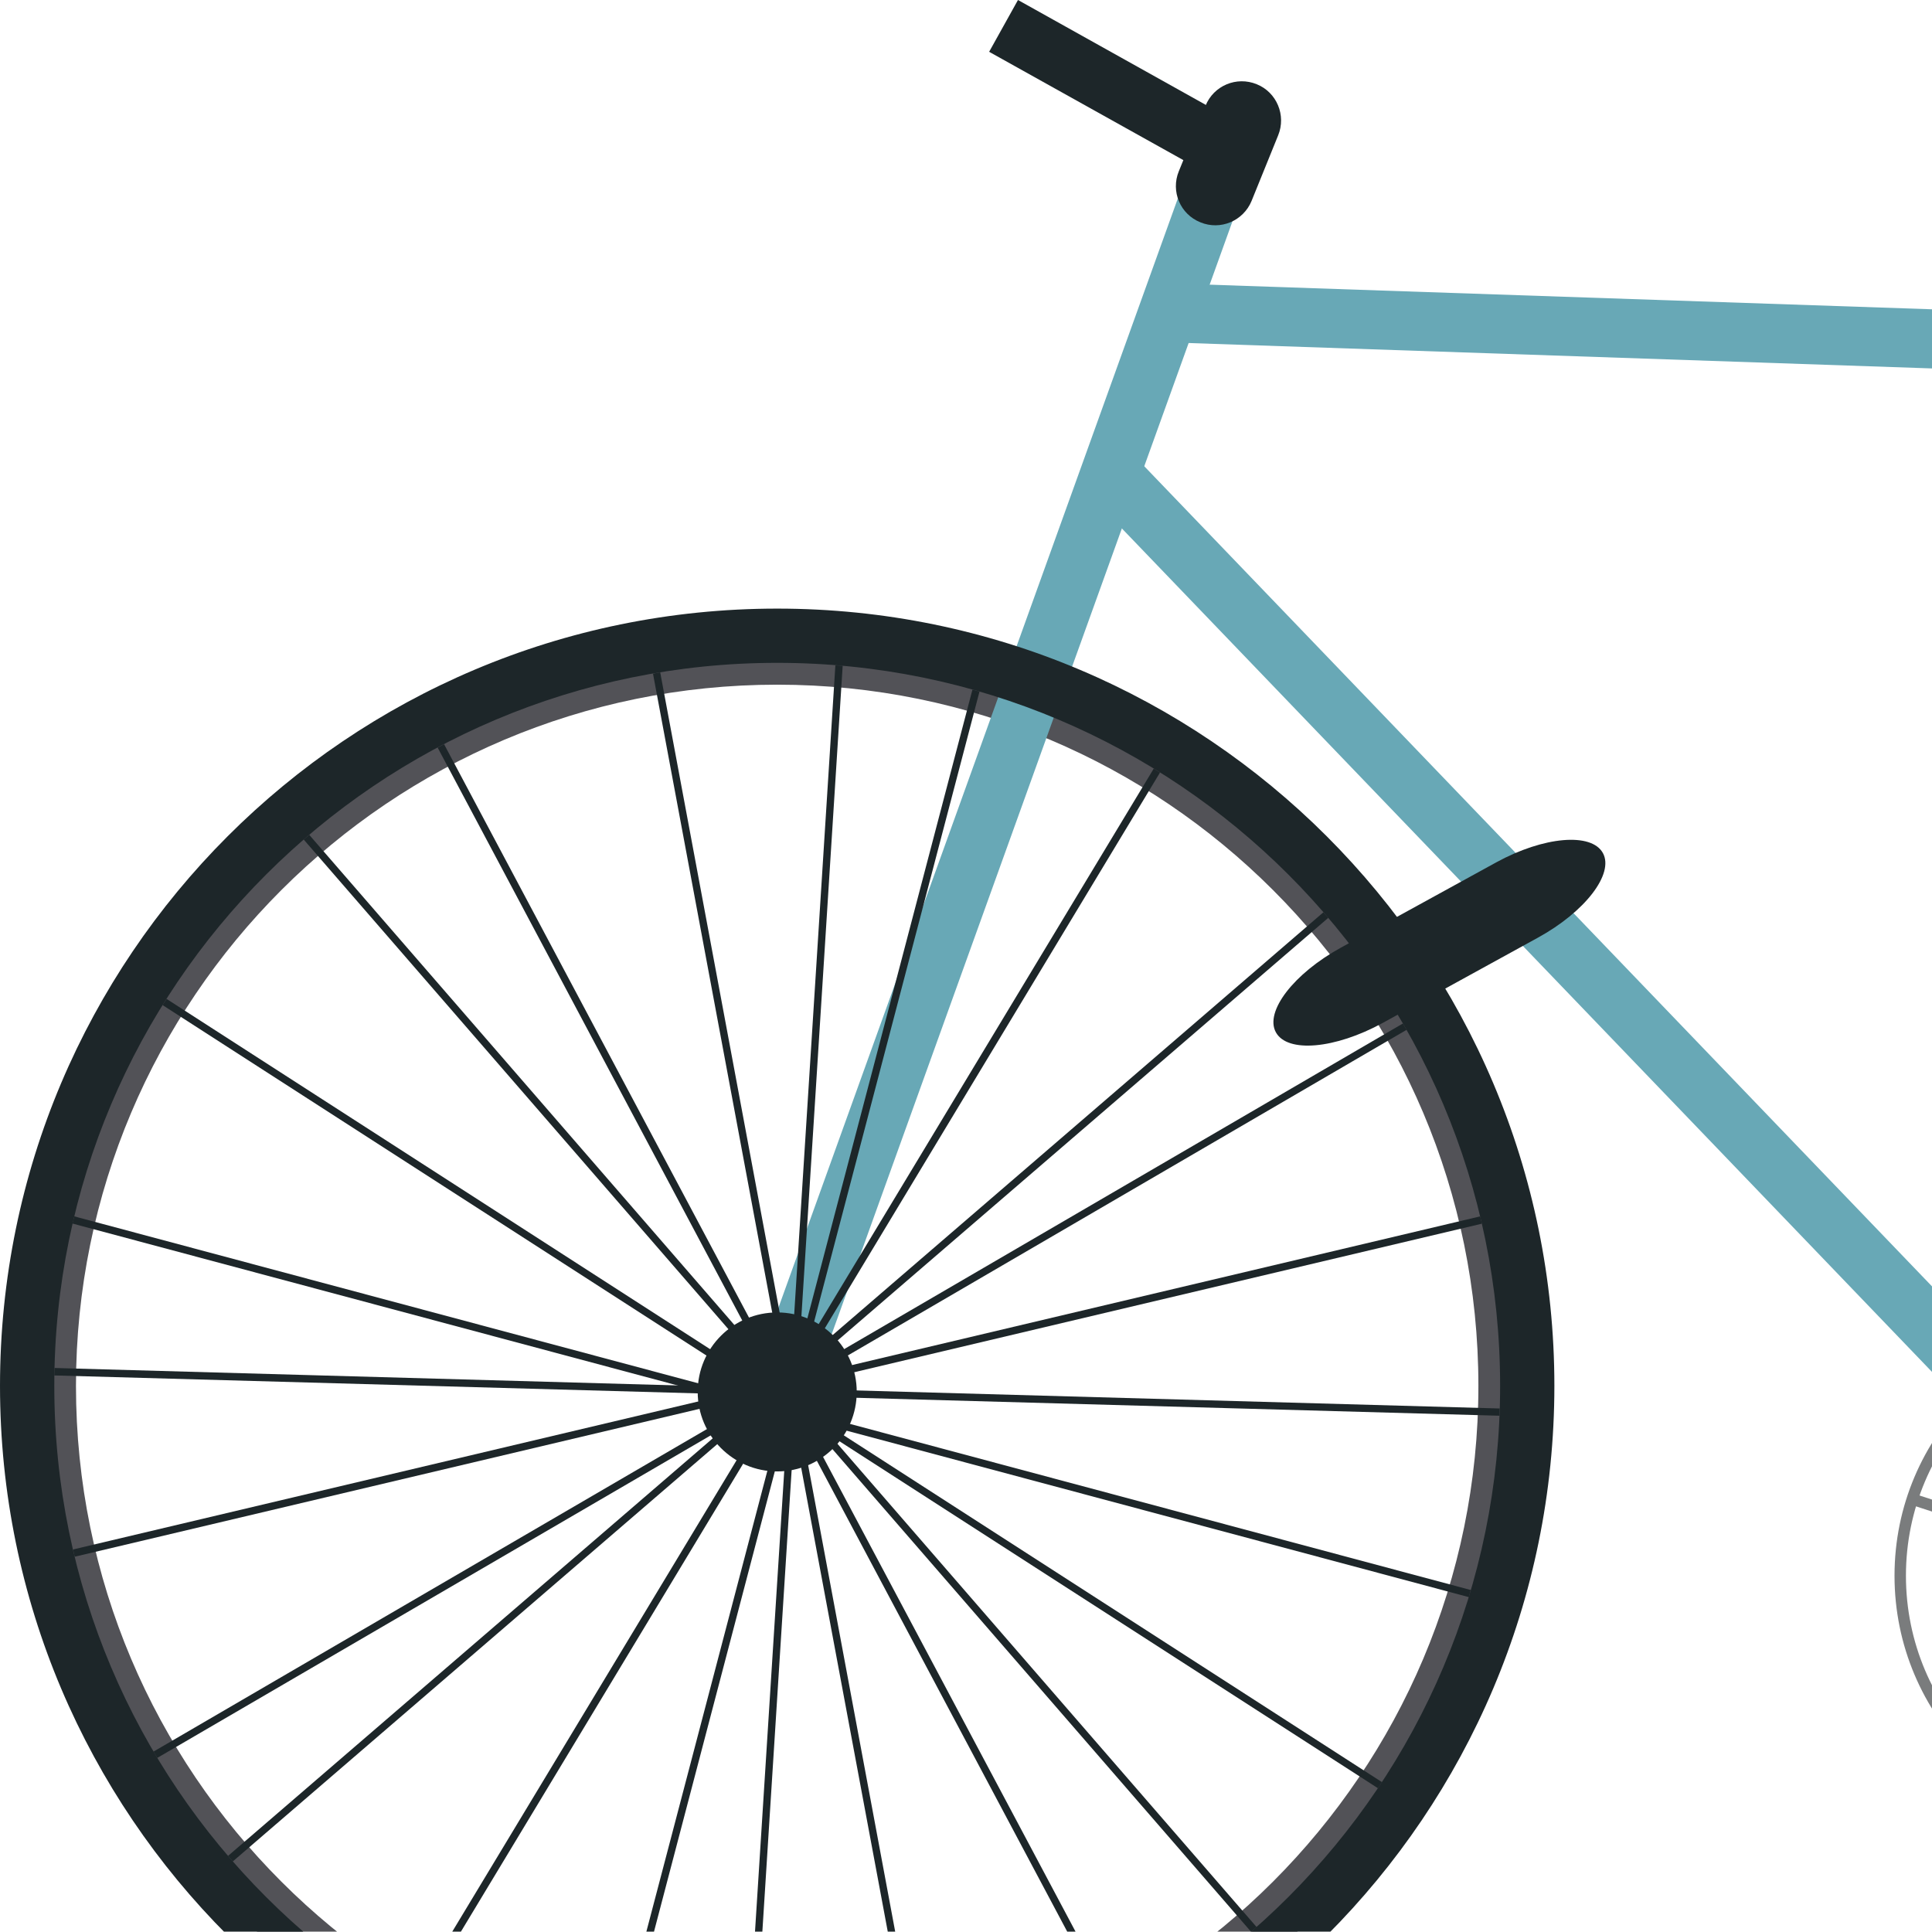
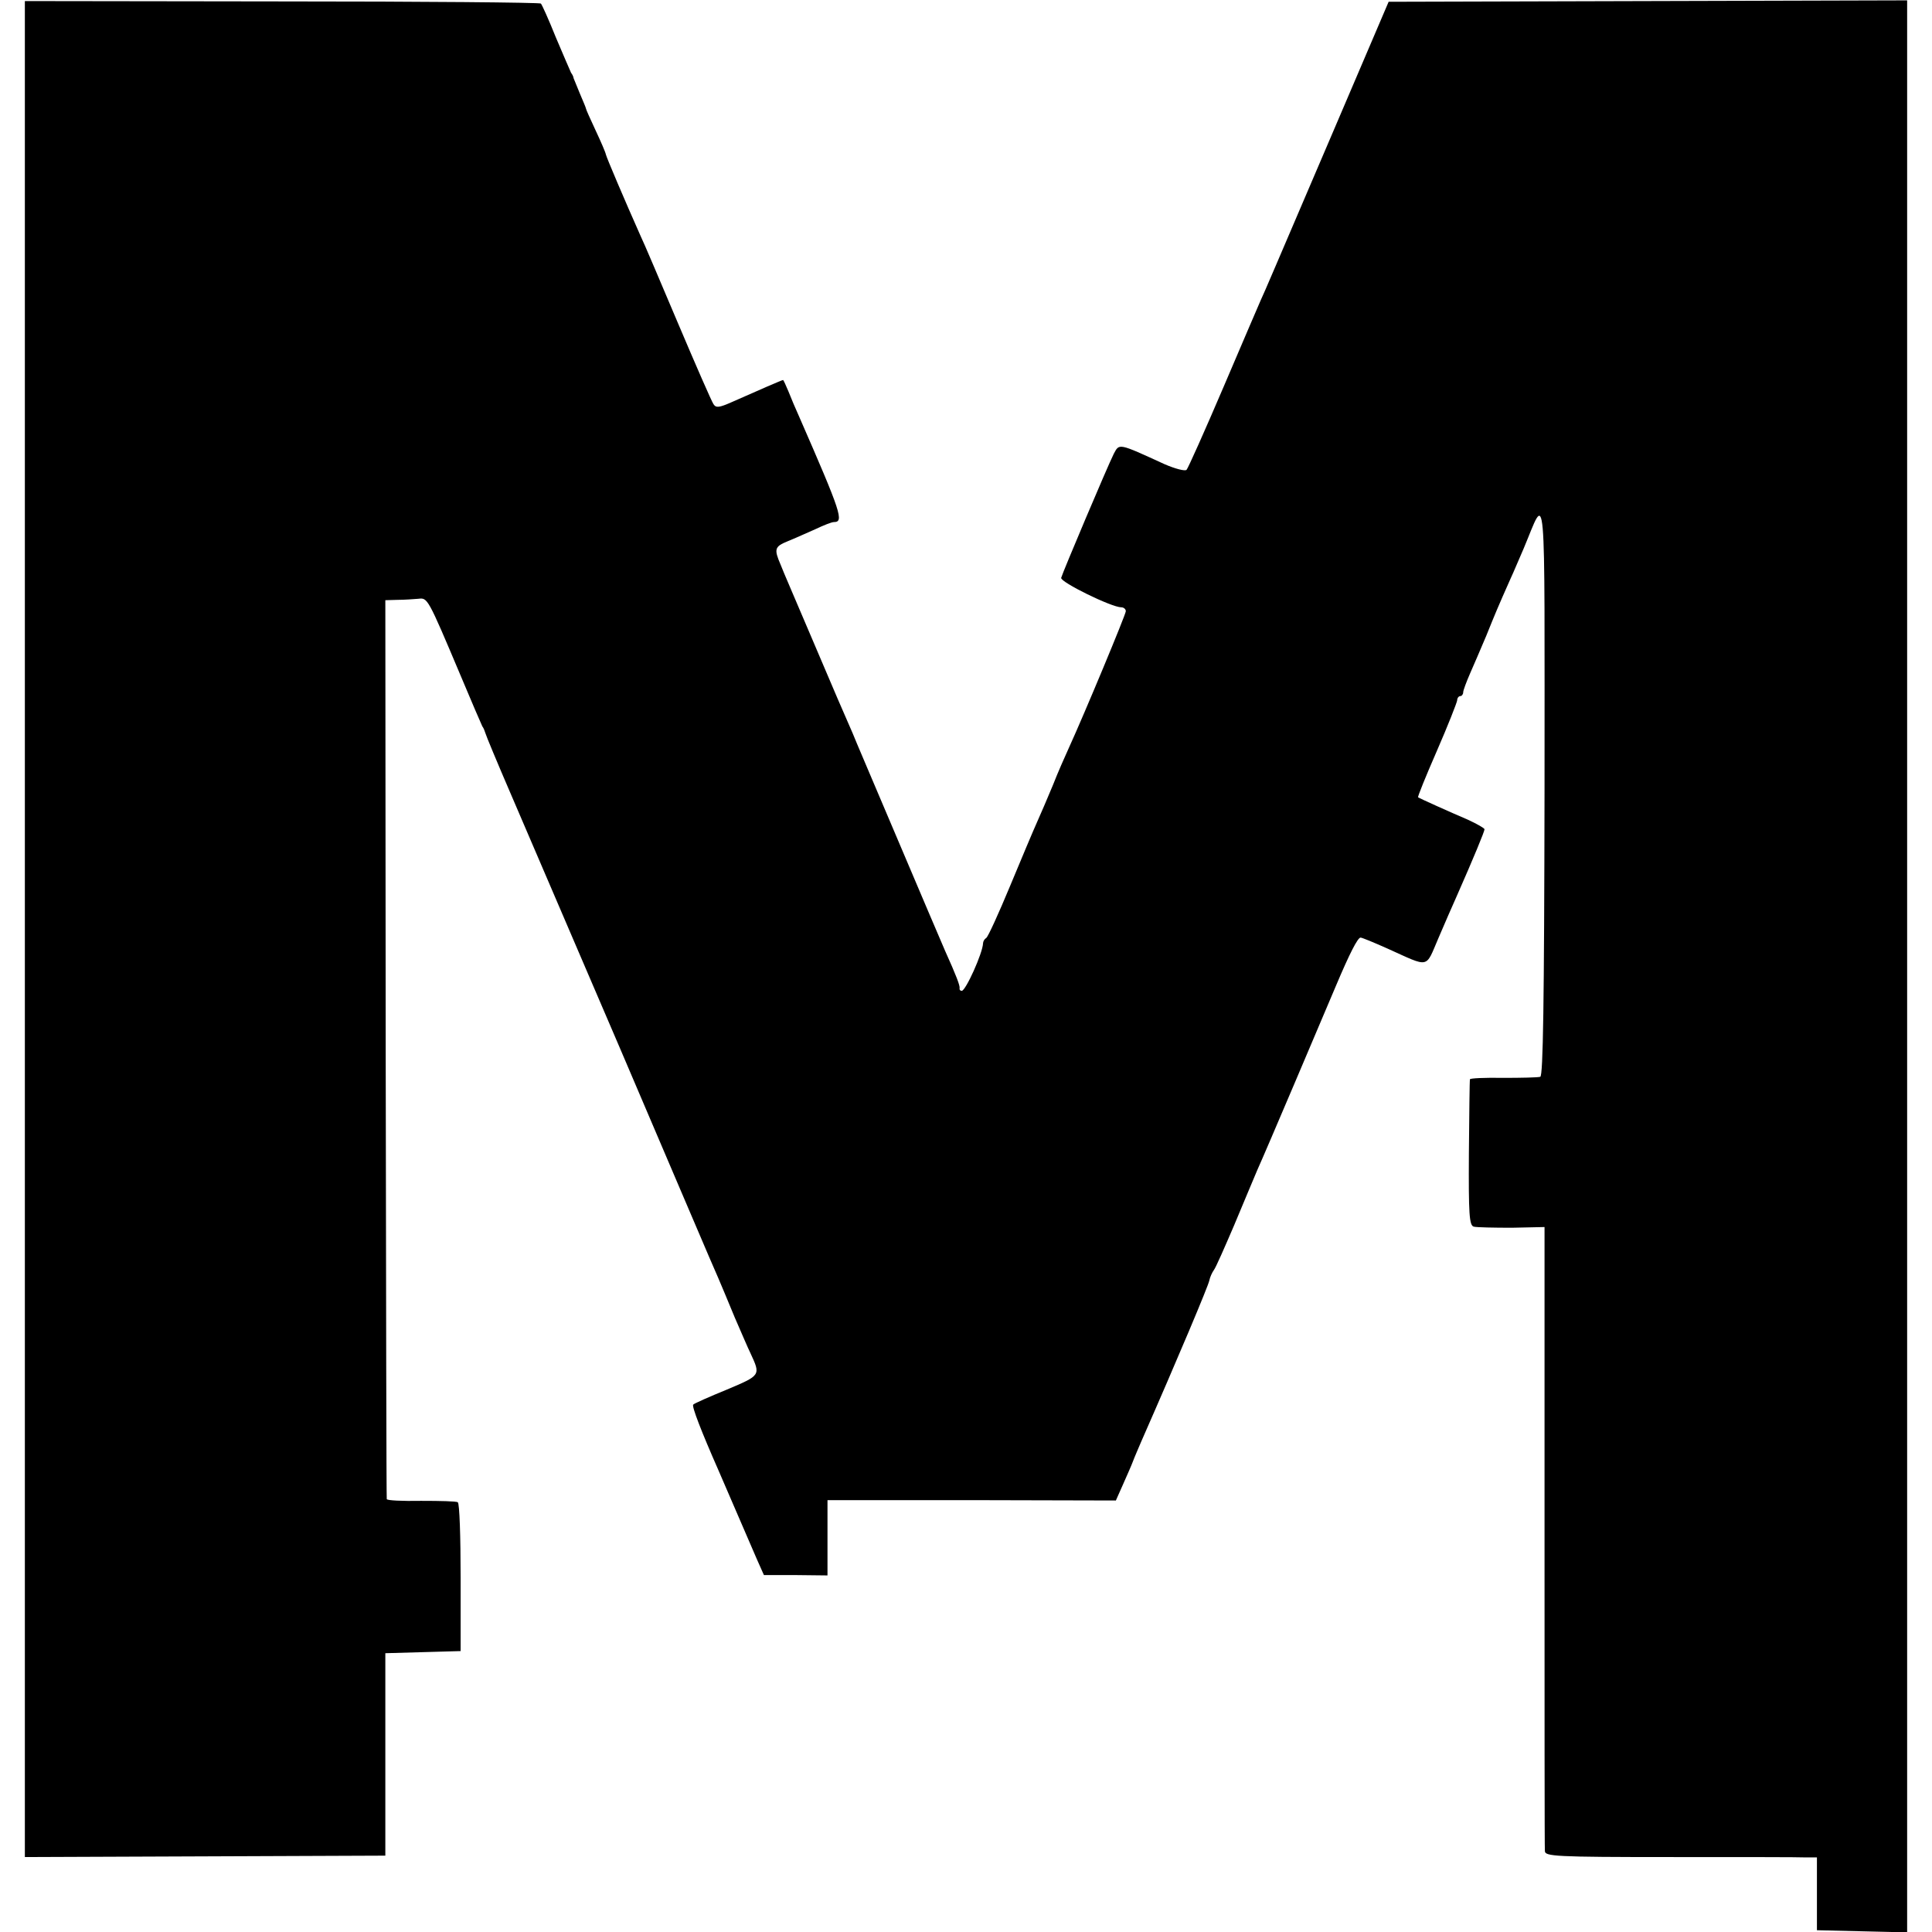
- <svg xmlns="http://www.w3.org/2000/svg" id="svg2009" version="1.1" viewBox="0 0 119.335 119.313" height="119.313mm" width="119.335mm">
-   <defs id="defs2003">
-     <clipPath id="clipPath872" clipPathUnits="userSpaceOnUse">
-       <path id="path870" d="m 127.001,685 h 2283 v 4733.999 h -2283 z" />
-     </clipPath>
-   </defs>
-   <g transform="translate(-8.796601,-47.5996)" id="layer1">
-     <g id="g866" transform="matrix(0.3527778,0,0,-0.3527778,-614.0628,408.5651)">
-       <g clip-path="url(#clipPath872)" id="g868">
-         <g transform="translate(1778.887,780.5664)" id="g874">
-           <path id="path876" style="fill:#525257;fill-opacity:1;fill-rule:nonzero;stroke:none" d="M 0,0 C 0,67.795 54.977,122.764 122.778,122.764 190.58,122.764 245.549,67.795 245.549,0 245.549,-67.793 190.58,-122.778 122.778,-122.778 54.977,-122.778 0,-67.793 0,0 m -9.217,0 c 0,-72.91 59.098,-131.995 131.995,-131.995 72.904,0 132.001,59.085 132.001,131.995 0,72.91 -59.097,132.008 -132.001,132.008 C 49.881,132.008 -9.217,72.91 -9.217,0" />
-         </g>
-         <g transform="translate(2208.295,780.5664)" id="g878">
-           <path id="path880" style="fill:#525257;fill-opacity:1;fill-rule:nonzero;stroke:none" d="m 0,0 c 0,67.781 54.931,122.724 122.703,122.724 67.748,0 122.706,-54.943 122.706,-122.724 0,-67.753 -54.958,-122.71 -122.706,-122.71 C 54.931,-122.71 0,-67.753 0,0 m -9.225,0 c 0,-72.857 59.065,-131.928 131.928,-131.928 72.863,0 131.922,59.071 131.922,131.928 0,72.87 -59.059,131.914 -131.922,131.914 C 49.84,131.914 -9.225,72.87 -9.225,0" />
-         </g>
-         <g transform="translate(1968.932,973.6514)" id="g882">
-           <path id="path884" style="fill:#68a8b6;fill-opacity:1;fill-rule:nonzero;stroke:none" d="m 0,0 265.096,-9.031 5.826,-10.567 -271.282,9.27 z" />
-         </g>
-         <g transform="translate(1962.584,945.0615)" id="g886">
-           <path id="path888" style="fill:#68a8b6;fill-opacity:1;fill-rule:nonzero;stroke:none" d="M 0,0 188.283,-196.021 180.809,-203.22 -7.467,-7.198 Z" />
-         </g>
-         <g transform="translate(2135.892,752.1113)" id="g890">
-           <path id="path892" style="fill:#68a8b6;fill-opacity:1;fill-rule:nonzero;stroke:none" d="M 0,0 200.944,27.693 202.366,17.436 1.411,-10.27 Z" />
-         </g>
-         <g transform="translate(1988.26,1003.573)" id="g894">
-           <path id="path896" style="fill:#68a8b6;fill-opacity:1;fill-rule:nonzero;stroke:none" d="m 0,0 -83.21,-231.062 -9.726,3.514 83.191,231.061 z" />
-         </g>
-         <g transform="translate(2236.065,960.9189)" id="g898">
-           <path id="path900" style="fill:#68a8b6;fill-opacity:1;fill-rule:nonzero;stroke:none" d="M 0,0 101.452,-183.798 92.4,-188.809 -9.082,-4.994 Z" />
-         </g>
-         <g transform="translate(2138.262,751.6328)" id="g902">
-           <path id="path904" style="fill:#68a8b6;fill-opacity:1;fill-rule:nonzero;stroke:none" d="m 0,0 99.695,243.899 6.051,-12.25 L 9.598,-3.902 Z" />
-         </g>
-         <g transform="translate(2192.625,1003.173)" id="g906">
-           <path id="path908" style="fill:#1d2629;fill-opacity:1;fill-rule:nonzero;stroke:none" d="m 0,0 c 0,0 3.341,11.954 21.953,9.979 0,0 47.244,-2.659 56.554,-0.696 0,0 21.3,0.696 7.328,-17.287 0,0 -12.651,-5.957 -23.958,-8.628 0,0 -6.651,-0.68 -16.618,9.951 0,0 0.663,5.33 -45.259,6.681" />
-         </g>
-         <g transform="translate(1978.868,991.7783)" id="g910">
-           <path id="path912" style="fill:#1d2629;fill-opacity:1;fill-rule:nonzero;stroke:none" d="m 0,0 -40.095,22.361 5.05,9.07 40.097,-22.39 z" />
-         </g>
-         <g transform="translate(2132.713,747.7305)" id="g914">
-           <path id="path916" style="fill:#1d2629;fill-opacity:1;fill-rule:nonzero;stroke:none" d="M 0,0 C 0,5.758 4.682,10.436 10.426,10.436 16.19,10.436 20.851,5.758 20.851,0 20.851,-5.755 16.19,-10.418 10.426,-10.418 4.682,-10.418 0,-5.755 0,0" />
-         </g>
-         <g transform="translate(2123.834,677.1855)" id="g918">
-           <path id="path920" style="fill:#1d2629;fill-opacity:1;fill-rule:nonzero;stroke:none" d="m 0,0 4.996,-1.27 18.336,73.566 -4.997,1.269 z" />
-         </g>
-         <g transform="translate(2137.101,756.4951)" id="g922">
-           <path id="path924" style="fill:#1d2629;fill-opacity:1;fill-rule:nonzero;stroke:none" d="M 0,0 5.052,-1.016 20.11,73.298 15.075,74.325 Z" />
-         </g>
-         <g transform="translate(2000.383,857.2979)" id="g926">
-           <path id="path928" style="fill:#1d2629;fill-opacity:1;fill-rule:nonzero;stroke:none" d="m 0,0 c -8.274,-4.542 -13.396,-11.195 -11.409,-14.827 2.007,-3.675 10.36,-2.926 18.676,1.616 L 34.425,1.708 c 8.33,4.556 13.418,11.209 11.429,14.844 -1.997,3.633 -10.361,2.925 -18.676,-1.631 z" />
-         </g>
-         <g transform="translate(2232.385,983.5615)" id="g930">
-           <path id="path932" style="fill:#1d2629;fill-opacity:1;fill-rule:nonzero;stroke:none" d="m 0,0 c -1.4,-3.513 0.262,-7.506 3.795,-8.977 3.494,-1.416 7.502,0.269 8.951,3.782 L 17.427,6.32 c 1.424,3.499 -0.261,7.506 -3.78,8.951 -3.514,1.415 -7.526,-0.269 -8.971,-3.782 z" />
-         </g>
-         <g transform="translate(1971.982,993.2197)" id="g934">
-           <path id="path936" style="fill:#1d2629;fill-opacity:1;fill-rule:nonzero;stroke:none" d="m 0,0 c -1.441,-3.526 0.255,-7.533 3.781,-8.935 3.499,-1.458 7.52,0.24 8.957,3.739 l 4.657,11.488 c 1.435,3.513 -0.254,7.548 -3.756,8.951 -3.524,1.442 -7.541,-0.242 -8.962,-3.767 z" />
-         </g>
-         <g transform="translate(1775.092,780.5664)" id="g938">
-           <path id="path940" style="fill:#1d2629;fill-opacity:1;fill-rule:nonzero;stroke:none" d="m 0,0 c 0,69.906 56.675,126.586 126.573,126.586 69.923,0 126.576,-56.68 126.576,-126.586 0,-69.891 -56.653,-126.57 -126.576,-126.57 C 56.675,-126.57 0,-69.891 0,0 m -9.506,0 c 0,-75.153 60.924,-136.096 136.079,-136.096 75.149,0 136.075,60.943 136.075,136.096 0,75.143 -60.926,136.082 -136.075,136.082 C 51.418,136.082 -9.506,75.143 -9.506,0" />
-         </g>
-         <g transform="translate(1887.744,779.5117)" id="g942">
-           <path id="path944" style="fill:#1d2629;fill-opacity:1;fill-rule:nonzero;stroke:none" d="m 0,0 c 0,7.668 6.239,13.904 13.921,13.904 7.693,0 13.925,-6.236 13.925,-13.904 0,-7.694 -6.232,-13.934 -13.925,-13.934 C 6.239,-13.934 0,-7.694 0,0" />
-         </g>
-         <g transform="translate(1897.102,654.0469)" id="g946">
-           <path id="path948" style="fill:#1d2629;fill-opacity:1;fill-rule:nonzero;stroke:none" d="M 0,0 16.029,252.61 14.748,252.664 -1.281,0.095 Z" />
-         </g>
-         <g transform="translate(2028.135,775.3301)" id="g950">
-           <path id="path952" style="fill:#1d2629;fill-opacity:1;fill-rule:nonzero;stroke:none" d="m 0,0 0.025,1.269 -253.021,7.092 -0.047,-1.307 z" />
-         </g>
-         <g transform="translate(1984.626,684.9863)" id="g954">
-           <path id="path956" style="fill:#1d2629;fill-opacity:1;fill-rule:nonzero;stroke:none" d="m 0,0 0.981,0.815 -165.877,191.24 -0.969,-0.828 z" />
-         </g>
-         <g transform="translate(1806.345,697.29)" id="g958">
-           <path id="path960" style="fill:#1d2629;fill-opacity:1;fill-rule:nonzero;stroke:none" d="M 0,0 191.809,165.218 190.96,166.194 -0.829,0.974 Z" />
-         </g>
-         <g transform="translate(2022.778,743.5645)" id="g962">
-           <path id="path964" style="fill:#1d2629;fill-opacity:1;fill-rule:nonzero;stroke:none" d="m 0,0 0.313,1.254 -244.494,65.418 -0.326,-1.257 z" />
-         </g>
-         <g transform="translate(2006.844,710.1133)" id="g966">
-           <path id="path968" style="fill:#1d2629;fill-opacity:1;fill-rule:nonzero;stroke:none" d="m 0,0 0.699,1.07 -212.787,137.123 -0.702,-1.08 z" />
-         </g>
-         <g transform="translate(1961.075,668.7695)" id="g970">
-           <path id="path972" style="fill:#1d2629;fill-opacity:1;fill-rule:nonzero;stroke:none" d="m 0,0 1.138,0.602 -118.878,223.541 -1.122,-0.603 z" />
-         </g>
-         <g transform="translate(1926.357,656.4141)" id="g974">
-           <path id="path976" style="fill:#1d2629;fill-opacity:1;fill-rule:nonzero;stroke:none" d="m 0,0 1.256,0.24 -46.434,248.842 -1.261,-0.242 z" />
-         </g>
-         <g transform="translate(1872.816,657.2666)" id="g978">
-           <path id="path980" style="fill:#1d2629;fill-opacity:1;fill-rule:nonzero;stroke:none" d="M 0,0 64.27,244.861 63.033,245.195 -1.25,0.336 Z" />
-         </g>
-         <g transform="translate(1837.95,671.1738)" id="g982">
-           <path id="path984" style="fill:#1d2629;fill-opacity:1;fill-rule:nonzero;stroke:none" d="m 0,0 130.745,216.781 -1.1,0.684 L -1.107,0.681 Z" />
-         </g>
-         <g transform="translate(1793.12,715.418)" id="g986">
-           <path id="path988" style="fill:#1d2629;fill-opacity:1;fill-rule:nonzero;stroke:none" d="m 0,0 218.745,127.479 -0.646,1.11 L -0.655,1.107 Z" />
-         </g>
-         <g transform="translate(1778.66,750.6436)" id="g990">
-           <path id="path992" style="fill:#1d2629;fill-opacity:1;fill-rule:nonzero;stroke:none" d="M 0,0 246.384,58.31 246.088,59.593 -0.289,1.269 Z" />
-         </g>
-         <g transform="translate(2203.872,780.5664)" id="g994">
-           <path id="path996" style="fill:#1d2629;fill-opacity:1;fill-rule:nonzero;stroke:none" d="m 0,0 c 0,69.906 56.673,126.586 126.578,126.586 69.905,0 126.578,-56.68 126.578,-126.586 0,-69.891 -56.673,-126.57 -126.578,-126.57 C 56.673,-126.57 0,-69.891 0,0 m -9.495,0 c 0,-75.153 60.906,-136.096 136.073,-136.096 75.155,0 136.082,60.943 136.082,136.096 0,75.143 -60.927,136.082 -136.082,136.082 C 51.411,136.082 -9.495,75.143 -9.495,0" />
-         </g>
-         <g transform="translate(2316.545,779.5117)" id="g998">
-           <path id="path1000" style="fill:#1d2629;fill-opacity:1;fill-rule:nonzero;stroke:none" d="m 0,0 c 0,7.668 6.213,13.904 13.905,13.904 7.687,0 13.9,-6.236 13.9,-13.904 0,-7.694 -6.213,-13.934 -13.9,-13.934 C 6.213,-13.934 0,-7.694 0,0" />
-         </g>
-         <g transform="translate(2325.889,654.0469)" id="g1002">
-           <path id="path1004" style="fill:#1d2629;fill-opacity:1;fill-rule:nonzero;stroke:none" d="M 0,0 16.018,252.61 14.742,252.664 -1.302,0.095 Z" />
-         </g>
-         <g transform="translate(2456.91,775.3301)" id="g1006">
-           <path id="path1008" style="fill:#1d2629;fill-opacity:1;fill-rule:nonzero;stroke:none" d="m 0,0 0.055,1.269 -253.079,7.092 -0.014,-1.307 z" />
-         </g>
-         <g transform="translate(2413.4,684.9863)" id="g1010">
-           <path id="path1012" style="fill:#1d2629;fill-opacity:1;fill-rule:nonzero;stroke:none" d="m 0,0 0.982,0.815 -165.872,191.24 -0.975,-0.828 z" />
-         </g>
-         <g transform="translate(2235.119,697.29)" id="g1014">
-           <path id="path1016" style="fill:#1d2629;fill-opacity:1;fill-rule:nonzero;stroke:none" d="m 0,0 191.815,165.218 -0.829,0.976 L -0.829,0.974 Z" />
-         </g>
-         <g transform="translate(2451.551,743.5645)" id="g1018">
-           <path id="path1020" style="fill:#1d2629;fill-opacity:1;fill-rule:nonzero;stroke:none" d="m 0,0 0.343,1.254 -244.507,65.418 -0.328,-1.257 z" />
-         </g>
-         <g transform="translate(2435.622,710.1133)" id="g1022">
-           <path id="path1024" style="fill:#1d2629;fill-opacity:1;fill-rule:nonzero;stroke:none" d="m 0,0 0.694,1.07 -212.8,137.123 -0.688,-1.08 z" />
-         </g>
-         <g transform="translate(2389.843,668.7695)" id="g1026">
-           <path id="path1028" style="fill:#1d2629;fill-opacity:1;fill-rule:nonzero;stroke:none" d="m 0,0 1.135,0.602 -118.878,223.541 -1.115,-0.603 z" />
-         </g>
-         <g transform="translate(2355.125,656.4141)" id="g1030">
-           <path id="path1032" style="fill:#1d2629;fill-opacity:1;fill-rule:nonzero;stroke:none" d="m 0,0 1.263,0.24 -46.429,248.842 -1.256,-0.242 z" />
-         </g>
-         <g transform="translate(2301.584,657.2666)" id="g1034">
-           <path id="path1036" style="fill:#1d2629;fill-opacity:1;fill-rule:nonzero;stroke:none" d="M 0,0 64.26,244.861 63.023,245.195 -1.224,0.336 Z" />
-         </g>
-         <g transform="translate(2266.725,671.1738)" id="g1038">
-           <path id="path1040" style="fill:#1d2629;fill-opacity:1;fill-rule:nonzero;stroke:none" d="m 0,0 130.744,216.781 -1.1,0.684 L -1.104,0.681 Z" />
-         </g>
-         <g transform="translate(2221.894,715.418)" id="g1042">
-           <path id="path1044" style="fill:#1d2629;fill-opacity:1;fill-rule:nonzero;stroke:none" d="m 0,0 218.749,127.479 -0.654,1.11 L -0.643,1.107 Z" />
-         </g>
-         <g transform="translate(2207.432,750.6436)" id="g1046">
-           <path id="path1048" style="fill:#1d2629;fill-opacity:1;fill-rule:nonzero;stroke:none" d="M 0,0 246.385,58.31 246.098,59.593 -0.292,1.269 Z" />
-         </g>
-         <g transform="translate(2141.717,703.3555)" id="g1050">
-           <path id="path1052" style="fill:#1d2629;fill-opacity:1;fill-rule:nonzero;stroke:none" d="m 0,0 c 61.081,0 185.971,71.439 191.86,74.819 l 2.957,1.711 -3.358,0.654 c -6.191,1.242 -156.755,30.165 -208.213,8.991 l 0.962,-2.364 C 30.675,102.9 164.743,79.642 187.537,75.328 165.235,62.838 26.668,-13.053 -17.374,5.463 L -18.375,3.098 C -13.307,0.974 -7.062,0 0,0" />
-         </g>
-         <g transform="translate(2156.016,834.7607)" id="g1054">
-           <path id="path1056" style="fill:#1d2629;fill-opacity:1;fill-rule:nonzero;stroke:none" d="m 0,0 c 2.044,-2.671 1.391,-6.597 -1.448,-8.775 -2.865,-2.203 -6.82,-1.819 -8.857,0.869 L -22.51,8.018 c -2.042,2.656 -1.388,6.61 1.471,8.775 2.852,2.191 6.806,1.775 8.855,-0.869 z" />
-         </g>
-         <g transform="translate(2098.295,747.3174)" id="g1058">
-           <path id="path1060" style="fill:none;stroke:#7a7c7d;stroke-width:2;stroke-linecap:butt;stroke-linejoin:miter;stroke-miterlimit:10;stroke-dasharray:none;stroke-opacity:1" d="M 0,0 C 0,-23.991 19.409,-43.4 43.382,-43.4 67.354,-43.4 86.75,-23.991 86.75,0 86.75,23.965 67.354,43.348 43.382,43.348 19.409,43.348 0,23.965 0,0 Z" />
-         </g>
-         <g transform="translate(2141.677,747.3174)" id="g1062">
-           <path id="path1064" style="fill:none;stroke:#7a7c7d;stroke-width:2;stroke-linecap:butt;stroke-linejoin:miter;stroke-miterlimit:10;stroke-dasharray:none;stroke-opacity:1" d="M 0,0 V 43.348" />
-         </g>
-         <g transform="translate(2141.677,747.3174)" id="g1066">
-           <path id="path1068" style="fill:none;stroke:#7a7c7d;stroke-width:2;stroke-linecap:butt;stroke-linejoin:miter;stroke-miterlimit:10;stroke-dasharray:none;stroke-opacity:1" d="M 0,0 -41.246,13.397" />
-         </g>
-         <g transform="translate(2141.677,747.3174)" id="g1070">
-           <path id="path1072" style="fill:none;stroke:#7a7c7d;stroke-width:2;stroke-linecap:butt;stroke-linejoin:miter;stroke-miterlimit:10;stroke-dasharray:none;stroke-opacity:1" d="M 0,0 -25.507,-35.106" />
-         </g>
-         <g transform="translate(2141.677,747.3174)" id="g1074">
-           <path id="path1076" style="fill:none;stroke:#7a7c7d;stroke-width:2;stroke-linecap:butt;stroke-linejoin:miter;stroke-miterlimit:10;stroke-dasharray:none;stroke-opacity:1" d="M 0,0 25.508,-35.106" />
-         </g>
-         <g transform="translate(2141.677,747.3174)" id="g1078">
-           <path id="path1080" style="fill:none;stroke:#7a7c7d;stroke-width:2;stroke-linecap:butt;stroke-linejoin:miter;stroke-miterlimit:10;stroke-dasharray:none;stroke-opacity:1" d="M 0,0 41.265,13.397" />
-         </g>
-       </g>
-     </g>
+ <svg xmlns="http://www.w3.org/2000/svg" version="1.0" width="544pt" height="544pt" viewBox="0 0 544 544" preserveAspectRatio="xMidYMid meet">
+   <g transform="translate(0,544) scale(0.1,-0.1)" fill="#000000" stroke="none">
+     <path d="M70 2824 l0 -2613 508 2 507 2 0 285 0 285 106 3 106 3 0 207 c0 114 -3 209 -8 212 -4 3 -50 4 -103 4 -53 -1 -97 1 -97 5 -1 3 -2 574 -3 1269 l-1 1262 35 1 c19 0 45 2 58 3 26 3 26 4 118 -214 31 -74 59 -139 62 -145 4 -5 7 -14 9 -20 1 -5 33 -82 71 -170 38 -88 176 -410 307 -715 130 -305 244 -571 252 -590 17 -39 27 -61 72 -170 18 -41 37 -86 44 -100 29 -63 30 -62 -67 -103 -49 -20 -92 -39 -94 -42 -5 -4 23 -76 71 -185 11 -25 35 -81 54 -125 19 -44 43 -100 54 -125 l20 -45 90 0 89 -1 0 106 0 106 406 0 406 -1 20 45 c11 25 24 54 28 65 4 11 15 36 23 55 106 241 189 439 192 454 2 10 8 23 13 30 5 6 30 63 57 126 26 63 56 133 65 155 25 55 186 435 222 520 38 90 61 135 69 135 4 0 38 -14 76 -31 120 -54 106 -57 143 29 18 42 41 95 51 117 49 111 79 184 79 190 0 3 -21 15 -47 27 -47 20 -136 60 -140 63 -2 1 22 60 53 131 31 71 56 135 57 142 0 6 4 12 9 12 4 0 8 5 8 11 0 5 9 29 19 52 10 23 31 71 46 107 25 62 32 79 68 160 9 19 25 58 37 85 65 154 59 222 59 -677 -1 -607 -4 -807 -12 -810 -7 -2 -54 -3 -104 -3 -51 1 -94 -1 -94 -4 -1 -3 -2 -97 -3 -209 -1 -172 1 -203 14 -206 8 -2 56 -3 107 -3 l92 2 0 -870 c0 -478 0 -878 1 -887 0 -15 29 -17 353 -17 193 0 366 0 383 -1 l30 0 0 -102 0 -103 127 -3 127 -3 0 2720 0 2720 -730 -2 -730 -2 -156 -365 c-176 -411 -191 -447 -204 -475 -5 -11 -52 -121 -105 -245 -53 -124 -100 -229 -104 -233 -5 -4 -32 3 -62 16 -131 60 -127 59 -143 29 -18 -36 -144 -334 -148 -349 -3 -12 142 -83 169 -83 7 0 13 -5 13 -11 0 -9 -117 -290 -160 -384 -10 -22 -31 -69 -45 -105 -15 -36 -35 -83 -45 -105 -10 -22 -44 -103 -76 -180 -32 -77 -62 -143 -67 -146 -5 -3 -9 -10 -9 -15 -1 -28 -49 -134 -60 -134 -4 0 -7 3 -6 8 1 7 -9 34 -41 105 -10 23 -71 166 -135 317 -64 151 -121 284 -125 295 -30 68 -47 108 -116 270 -42 99 -82 191 -87 205 -19 44 -17 51 20 66 20 8 55 24 78 34 23 11 46 20 52 20 29 0 21 25 -97 295 -10 22 -24 55 -31 73 -7 17 -14 32 -15 32 -3 0 -72 -30 -144 -62 -36 -16 -45 -17 -52 -6 -5 7 -50 110 -100 228 -50 118 -97 229 -105 245 -45 101 -96 221 -98 230 -1 6 -14 36 -29 68 -15 32 -27 59 -27 61 0 2 -8 21 -17 42 -9 22 -17 41 -18 44 0 3 -3 10 -7 15 -3 6 -22 51 -43 100 -20 50 -39 92 -42 95 -2 3 -331 6 -729 6 l-724 1 0 -2613z" />
  </g>
</svg>
